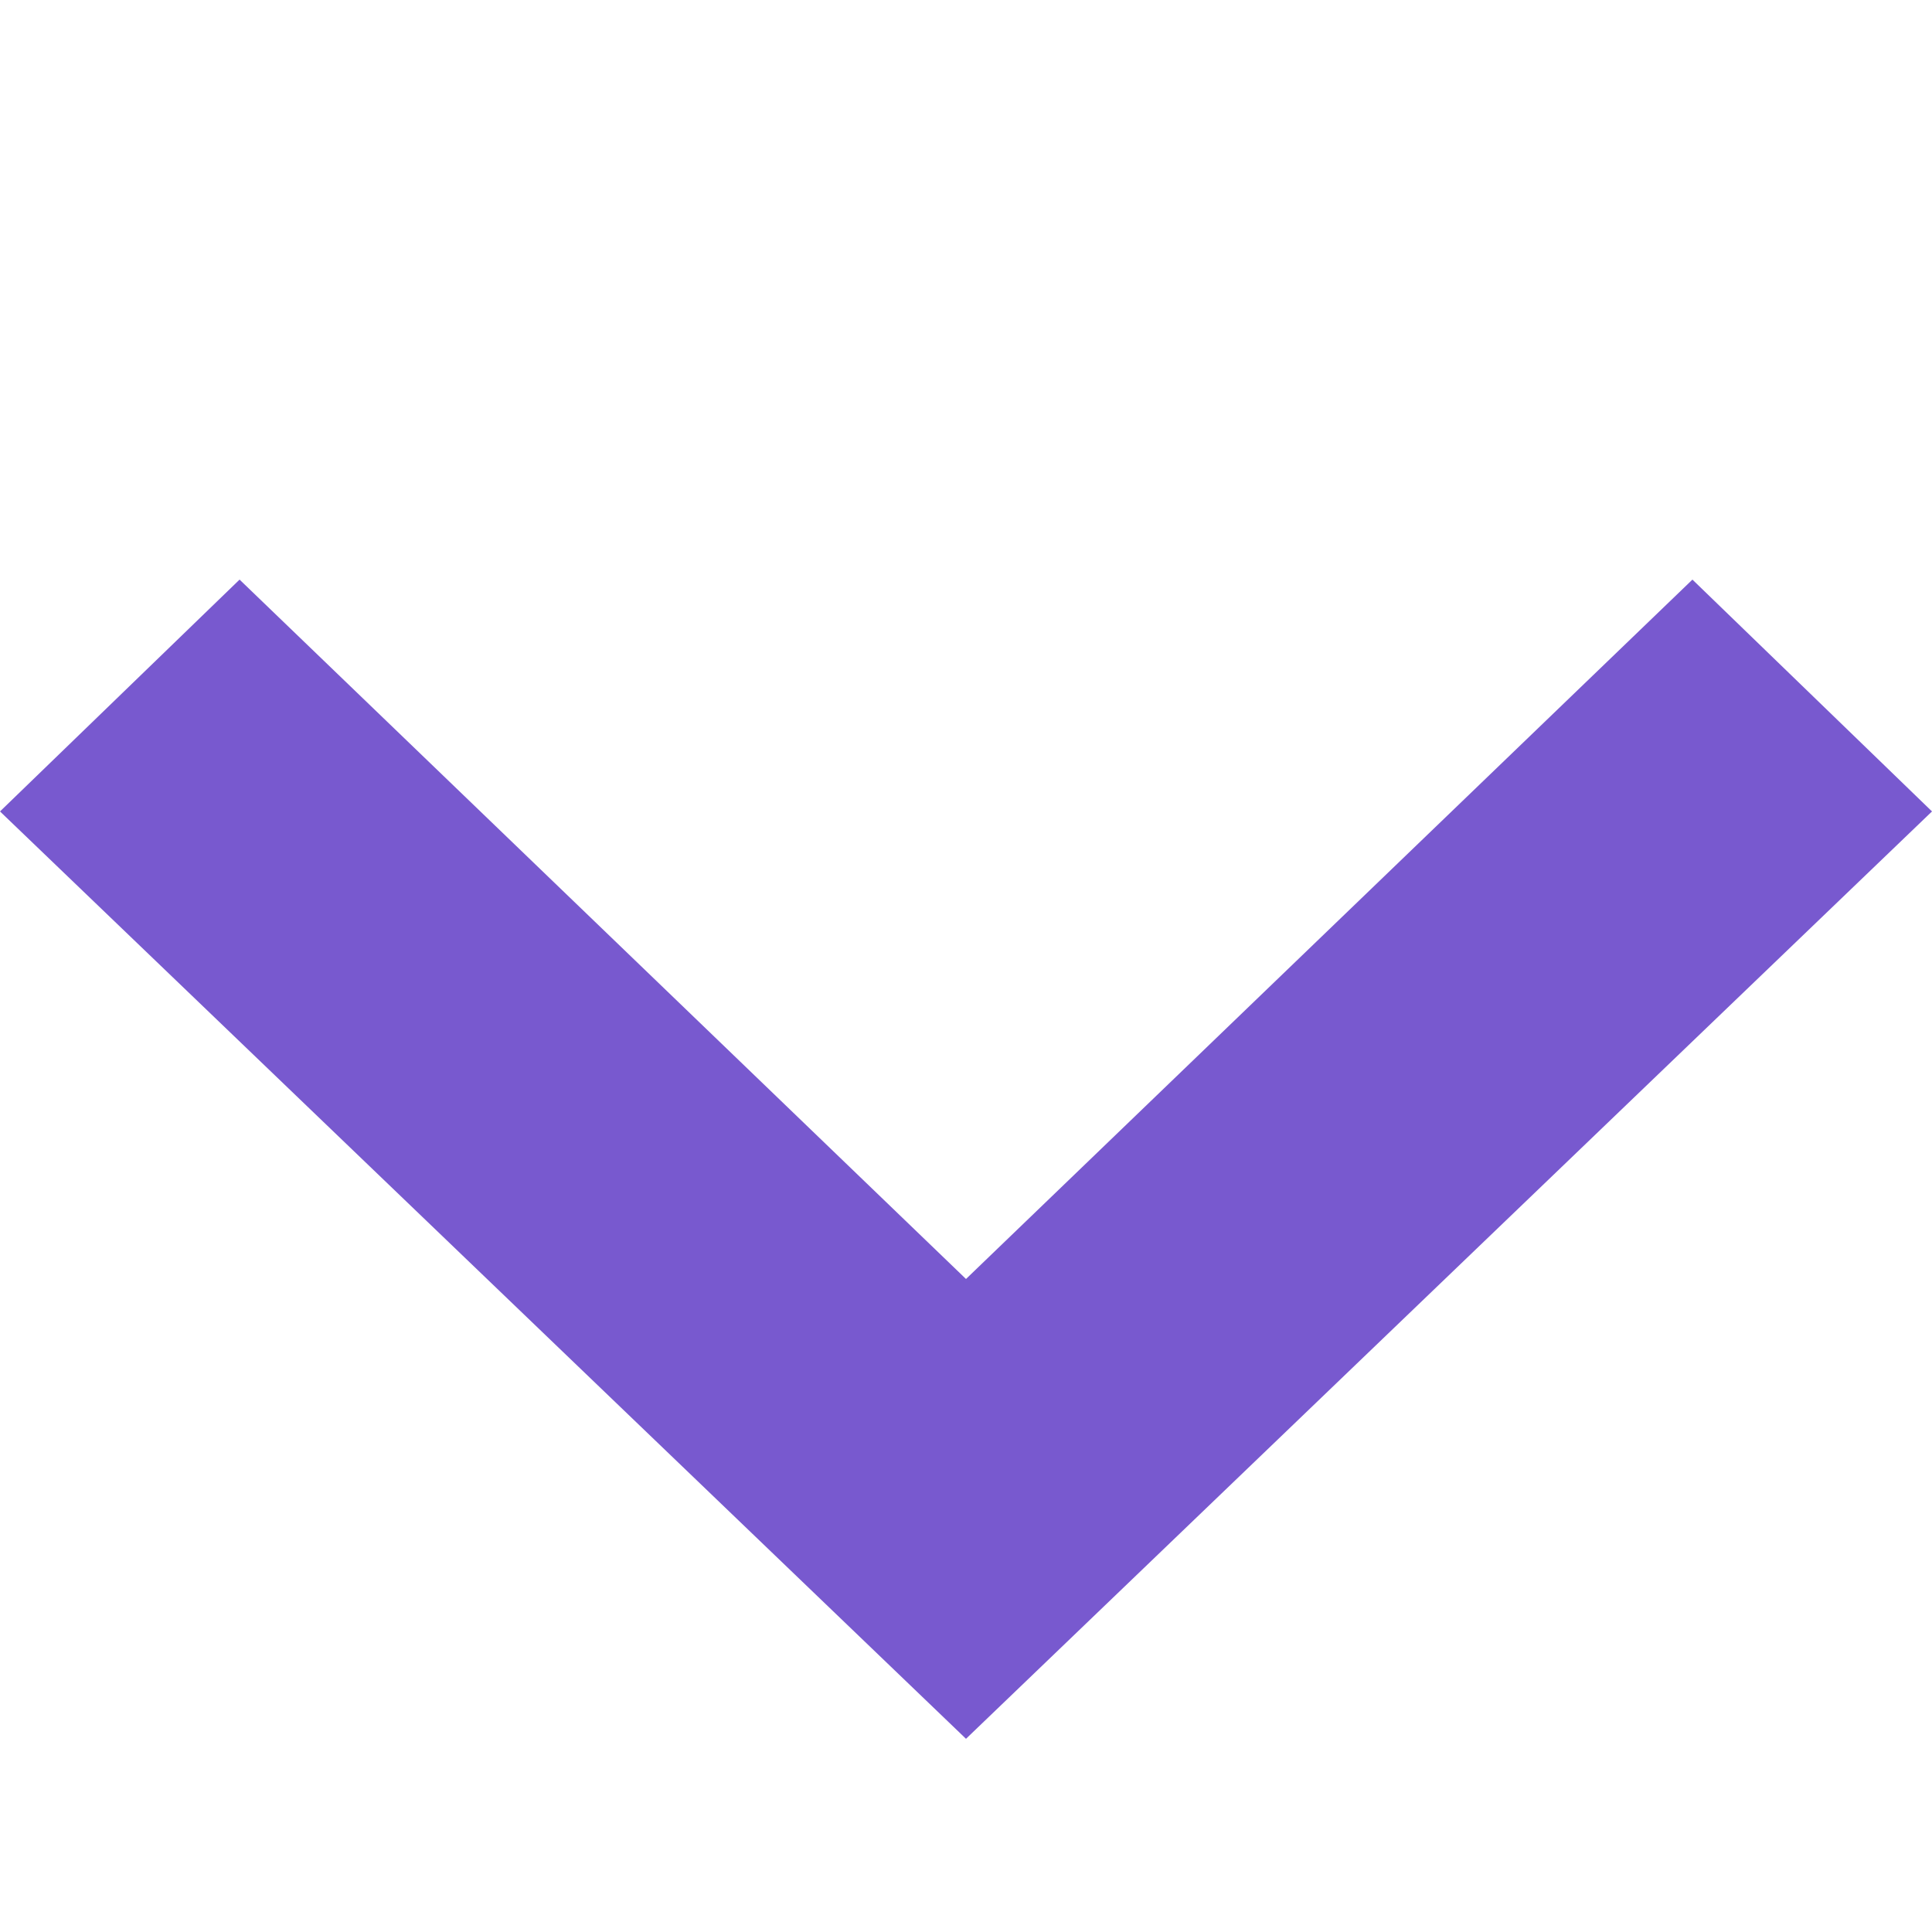
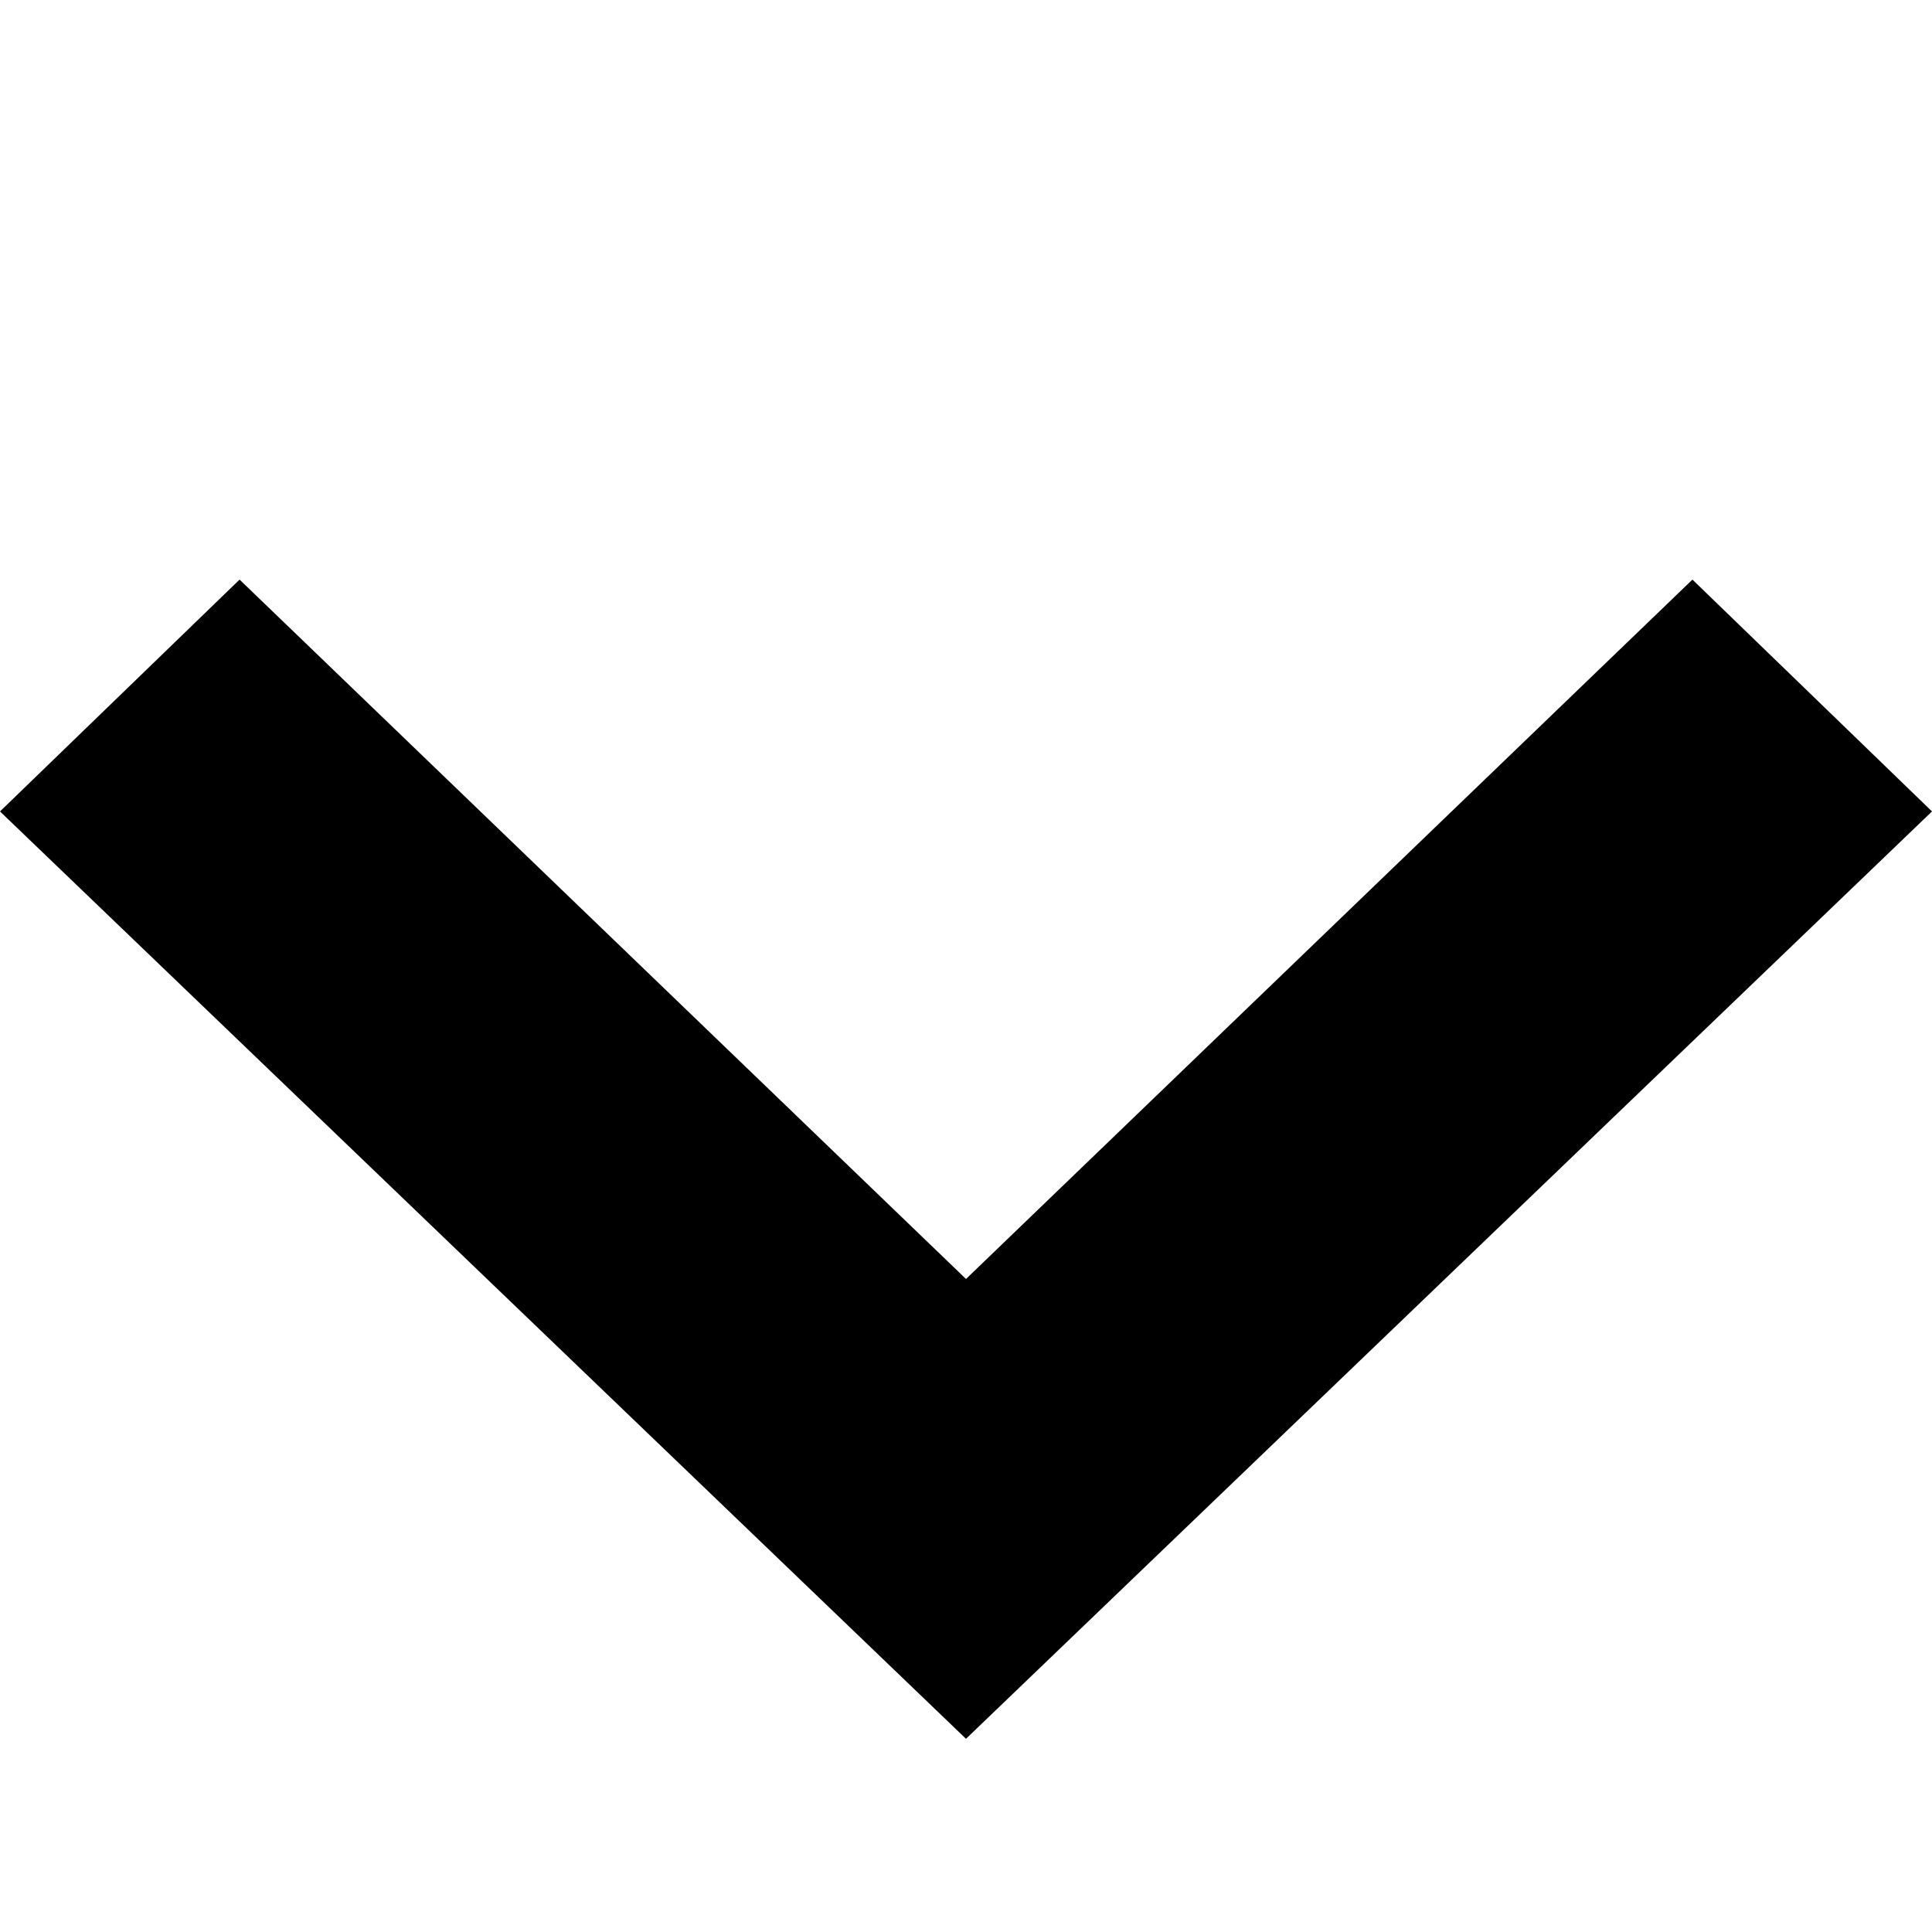
- <svg xmlns="http://www.w3.org/2000/svg" viewBox="0 0 10 10" fill="none">
-   <path fill-rule="evenodd" clip-rule="evenodd" d="m0 4.2 1.24-1.2 3.76 3.62 3.76-3.62 1.24 1.2-5 4.8-5-4.8Z" fill="#7859CF" />
+ <svg xmlns="http://www.w3.org/2000/svg" viewBox="0 0 10 10" fill="currentColor">
+   <path fill-rule="evenodd" clip-rule="evenodd" d="m0 4.2 1.24-1.2 3.76 3.62 3.76-3.62 1.24 1.2-5 4.8-5-4.8Z" />
</svg>
